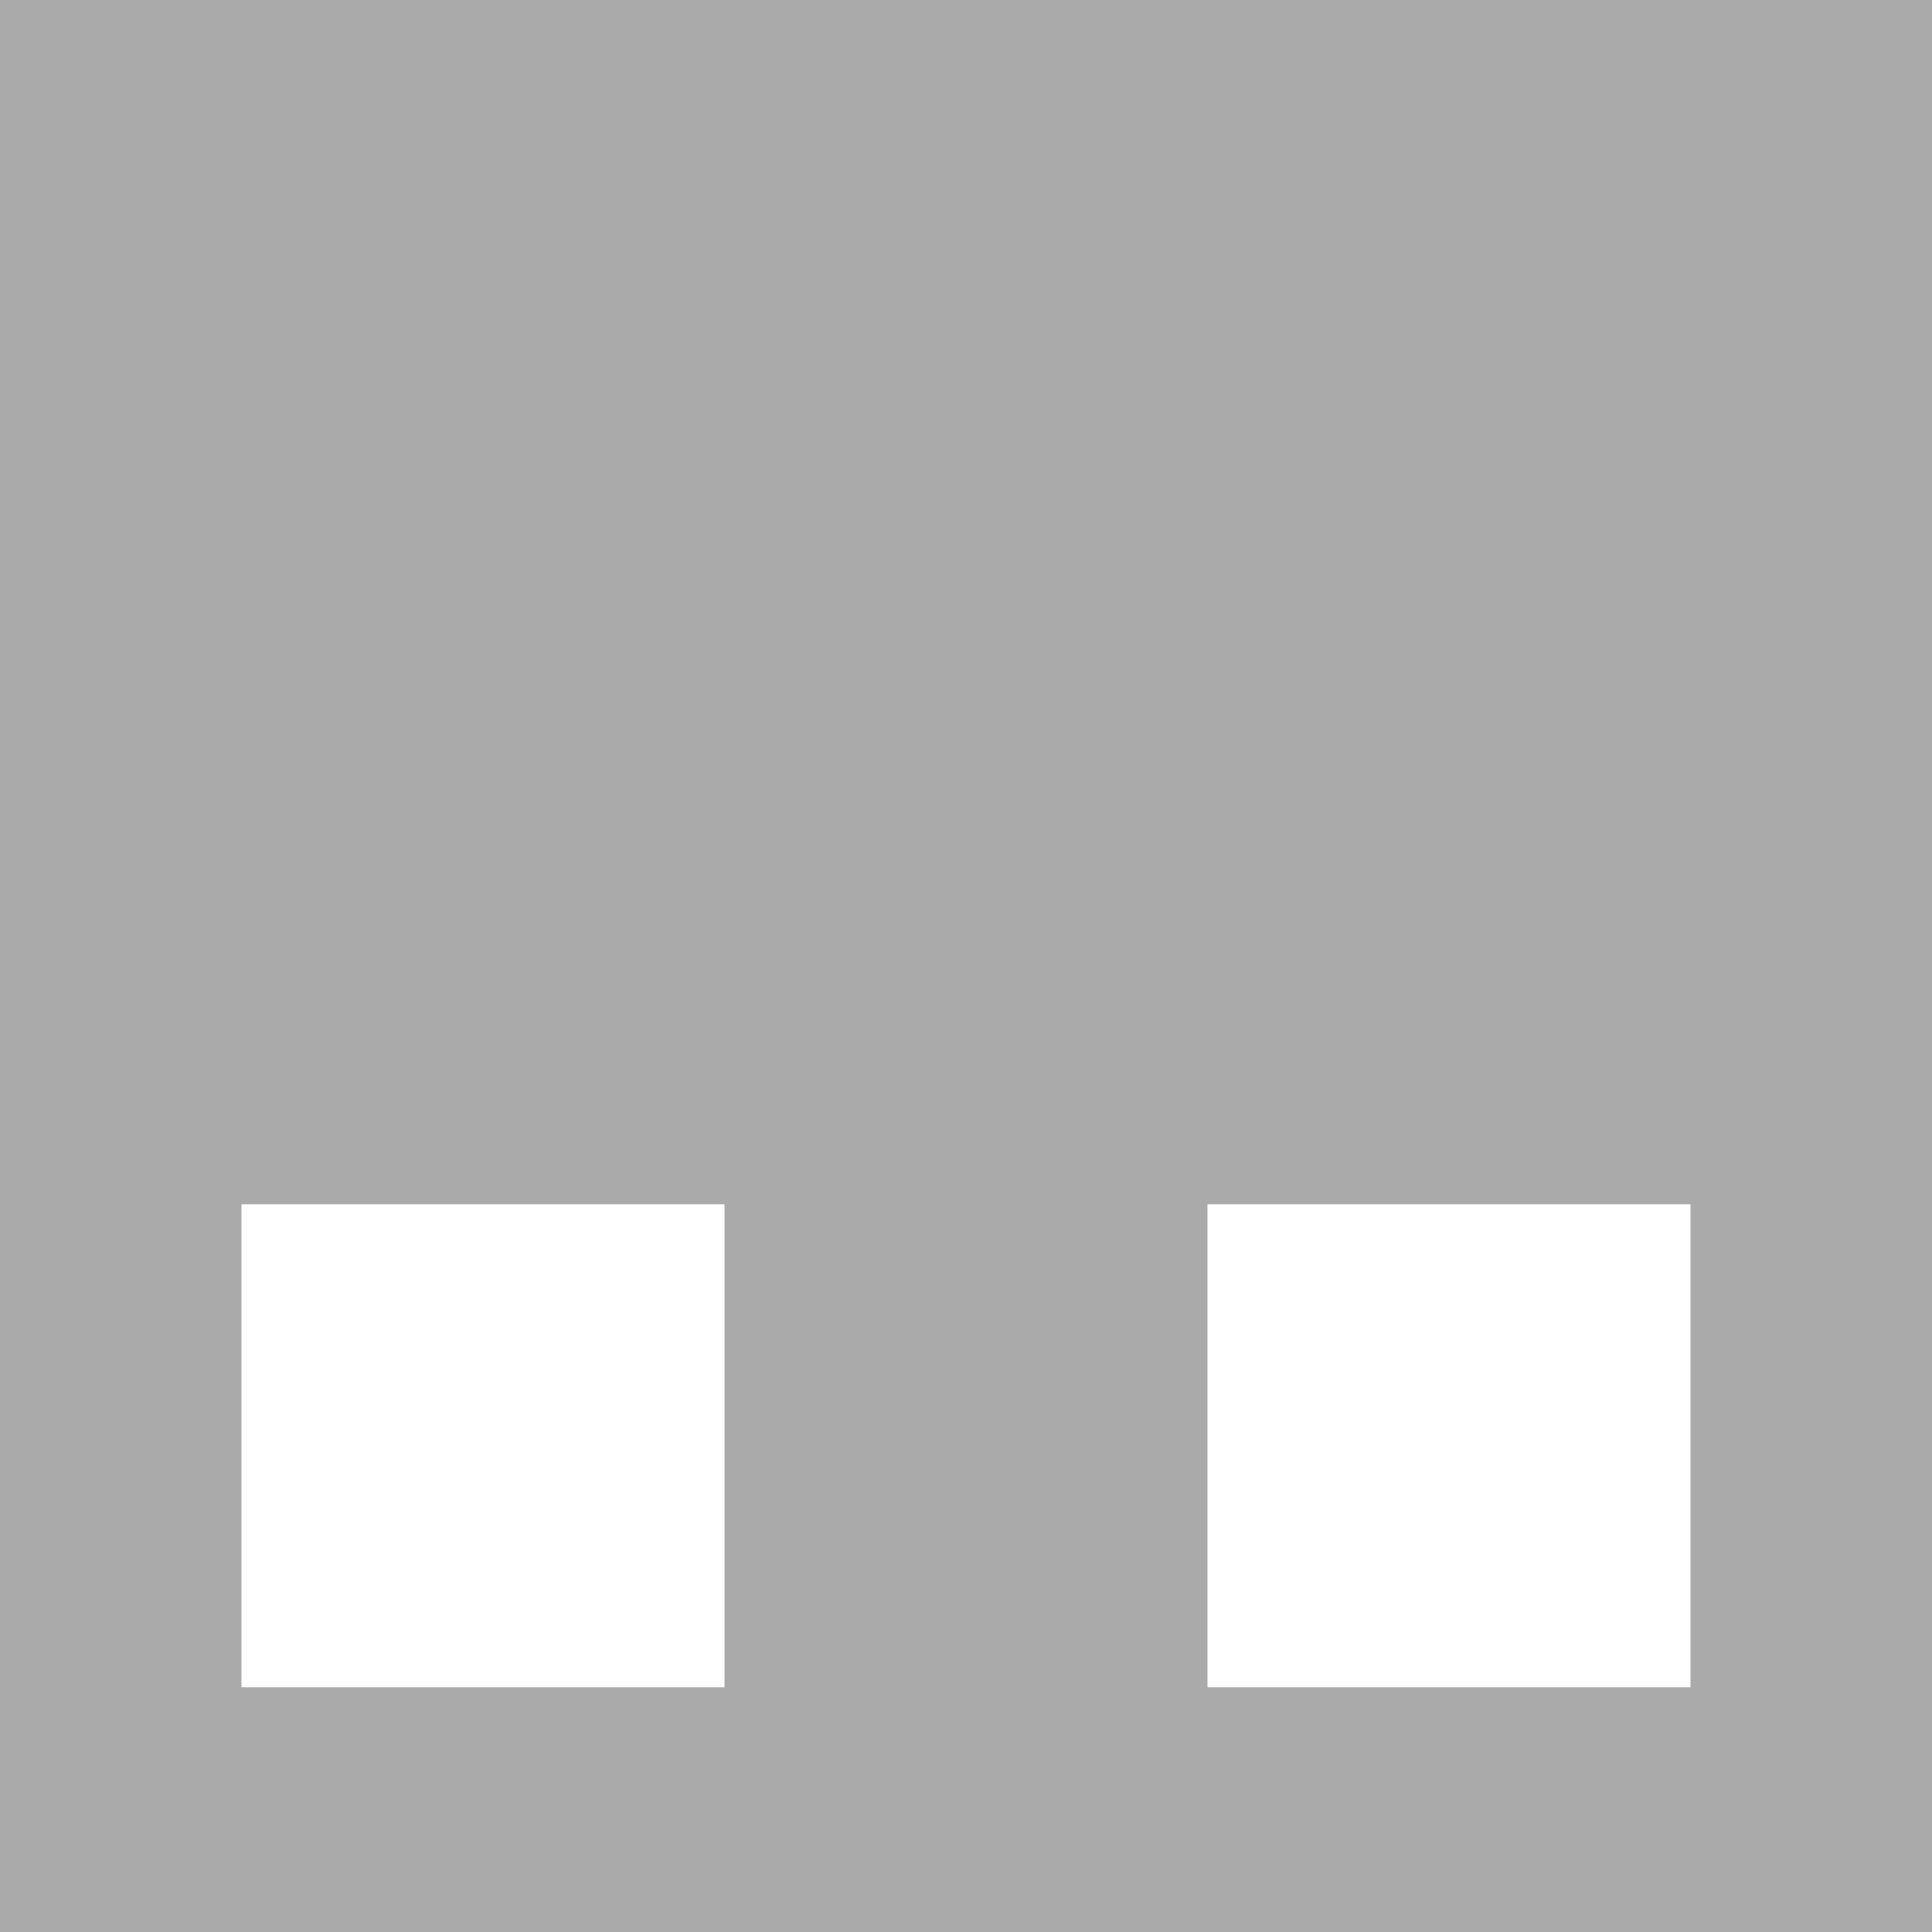
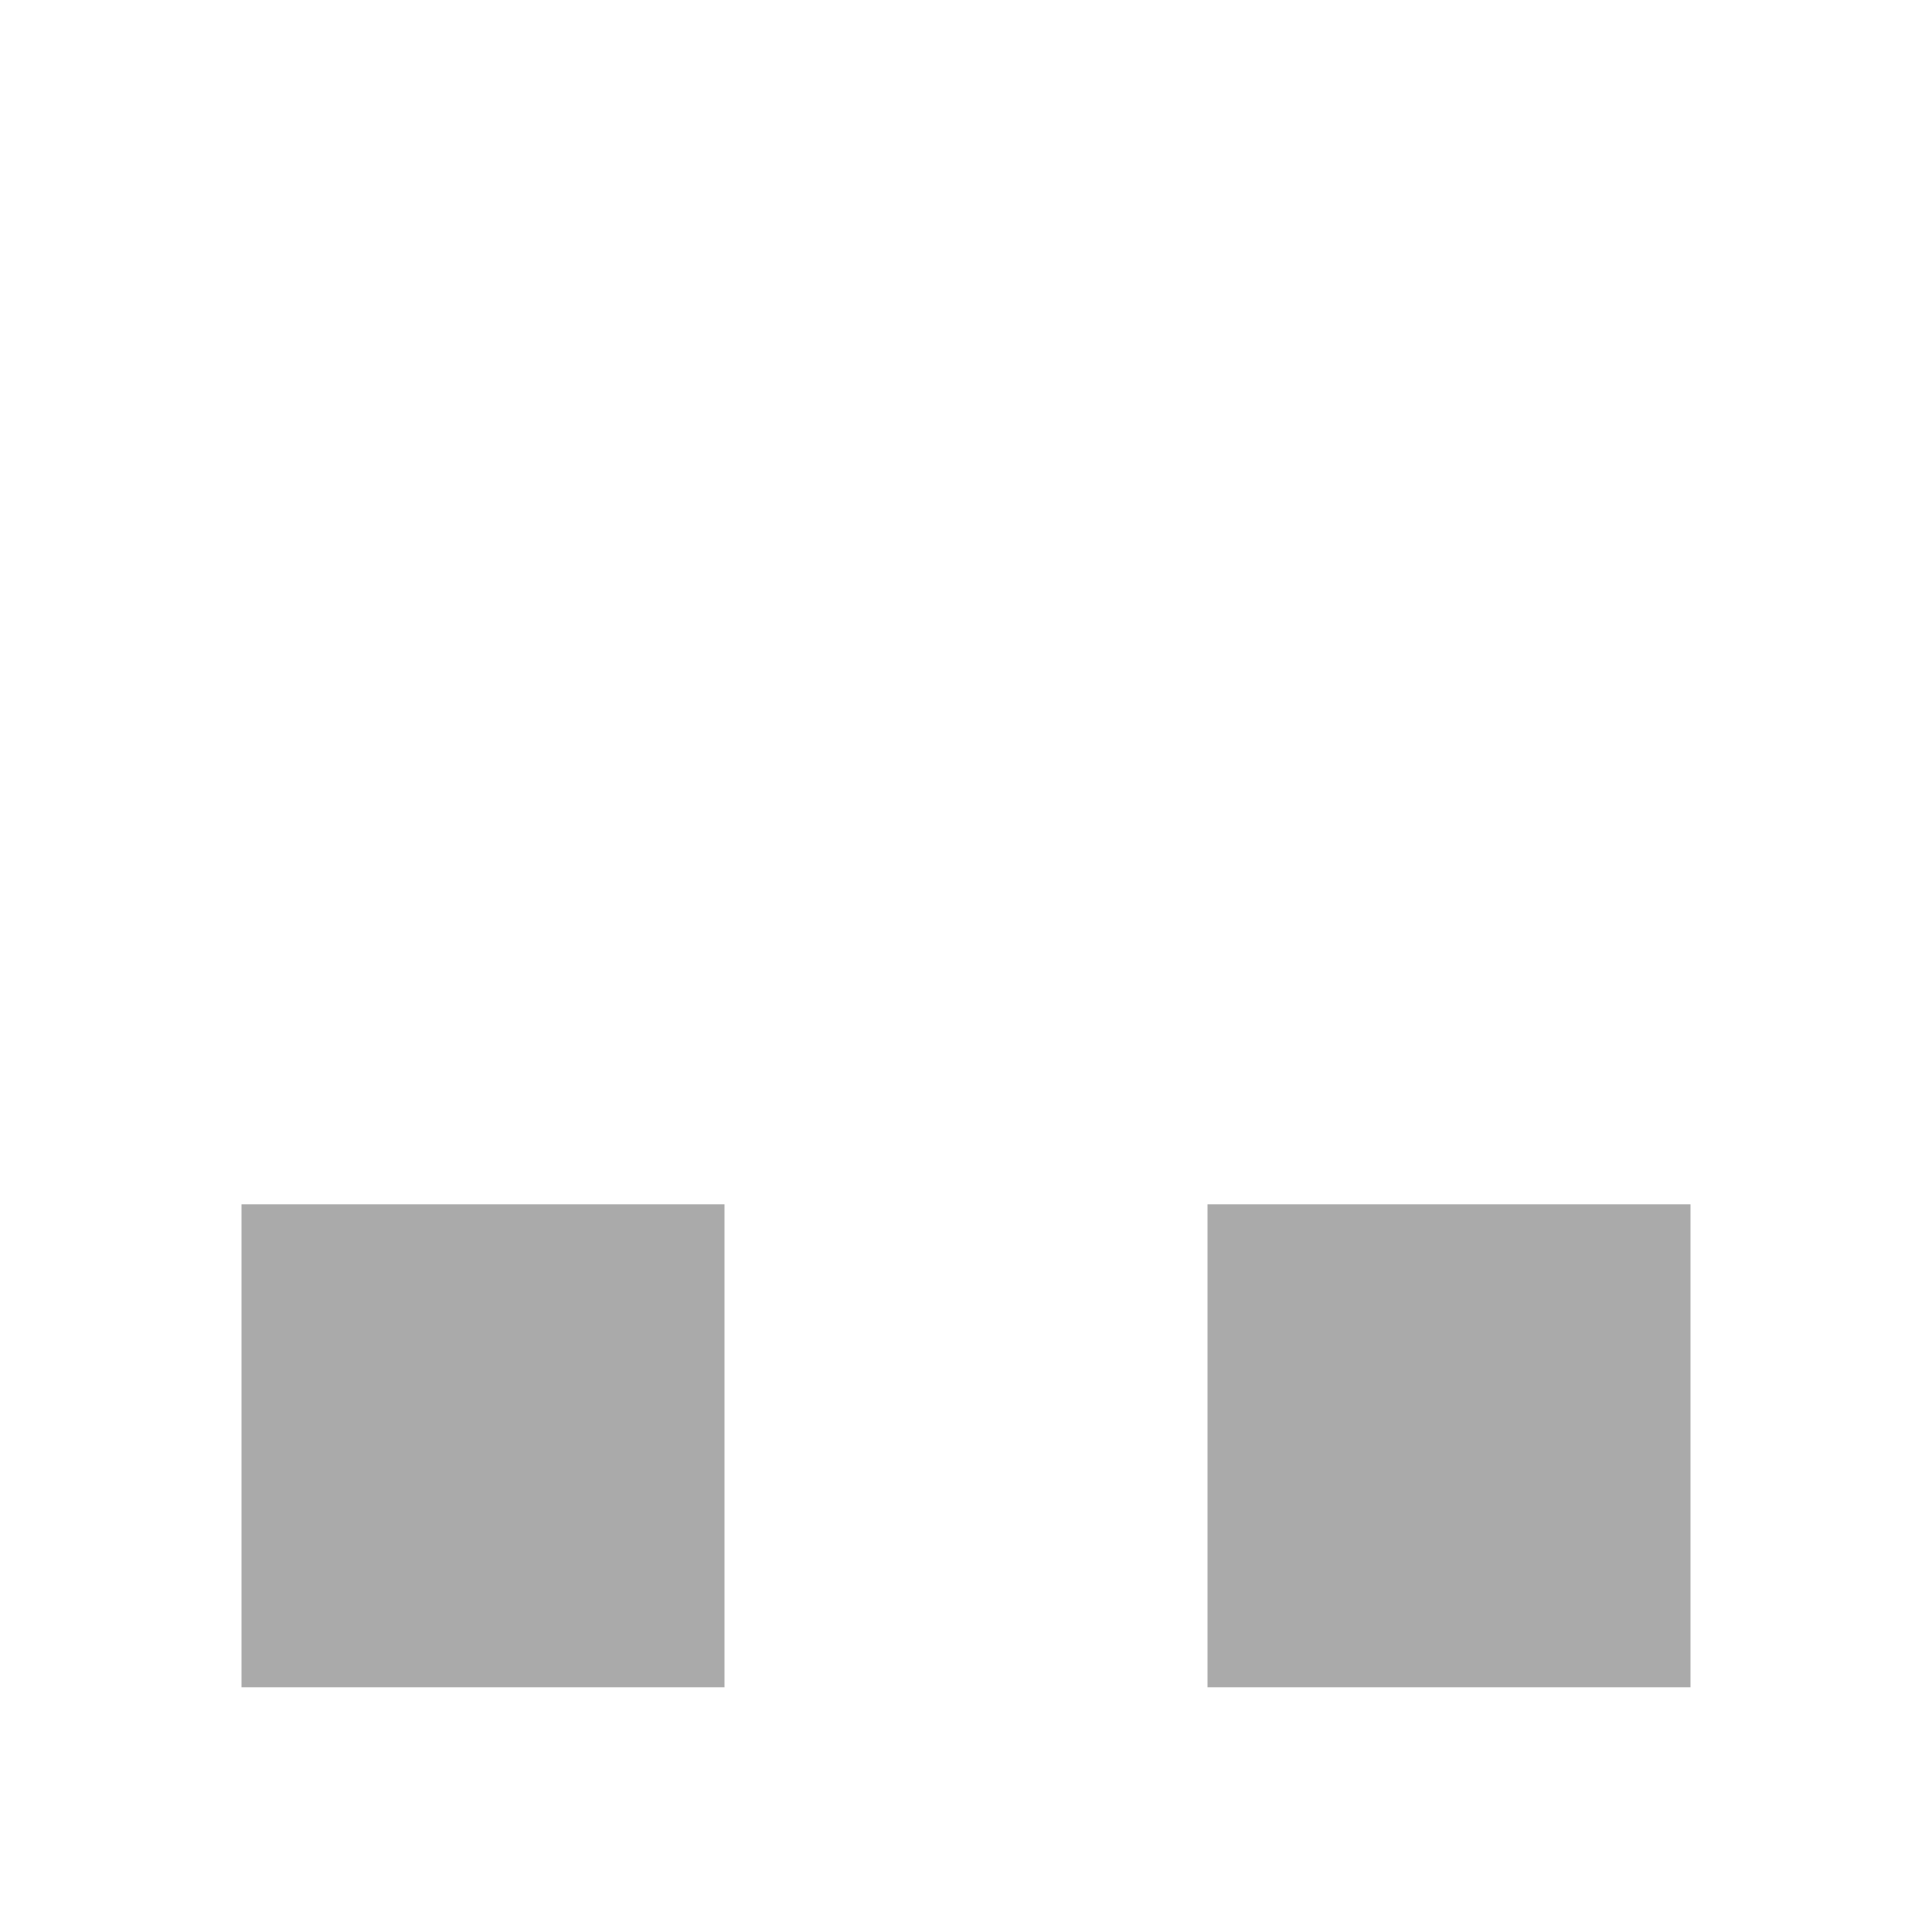
<svg xmlns="http://www.w3.org/2000/svg" version="1.1" id="layer1" x="0px" y="0px" viewBox="0 0 200 200" enable-background="new 0 0 200 200" xml:space="preserve">
  <g>
    <rect class="color1" fill="#AAAAAA" width="200" height="200" />
-     <rect class="color0" x="25" y="124.667" fill="#FFFFFF" width="50" height="50" />
-     <rect class="color0" x="125" y="124.667" fill="#FFFFFF" width="50" height="50" />
+     <path class="color0" fill="#FFFFFF" d="M0,0v200h200V0H0z M75,174.667H25v-50h50V174.667z M175,174.667h-50v-50h50V174.667z" />
  </g>
</svg>
